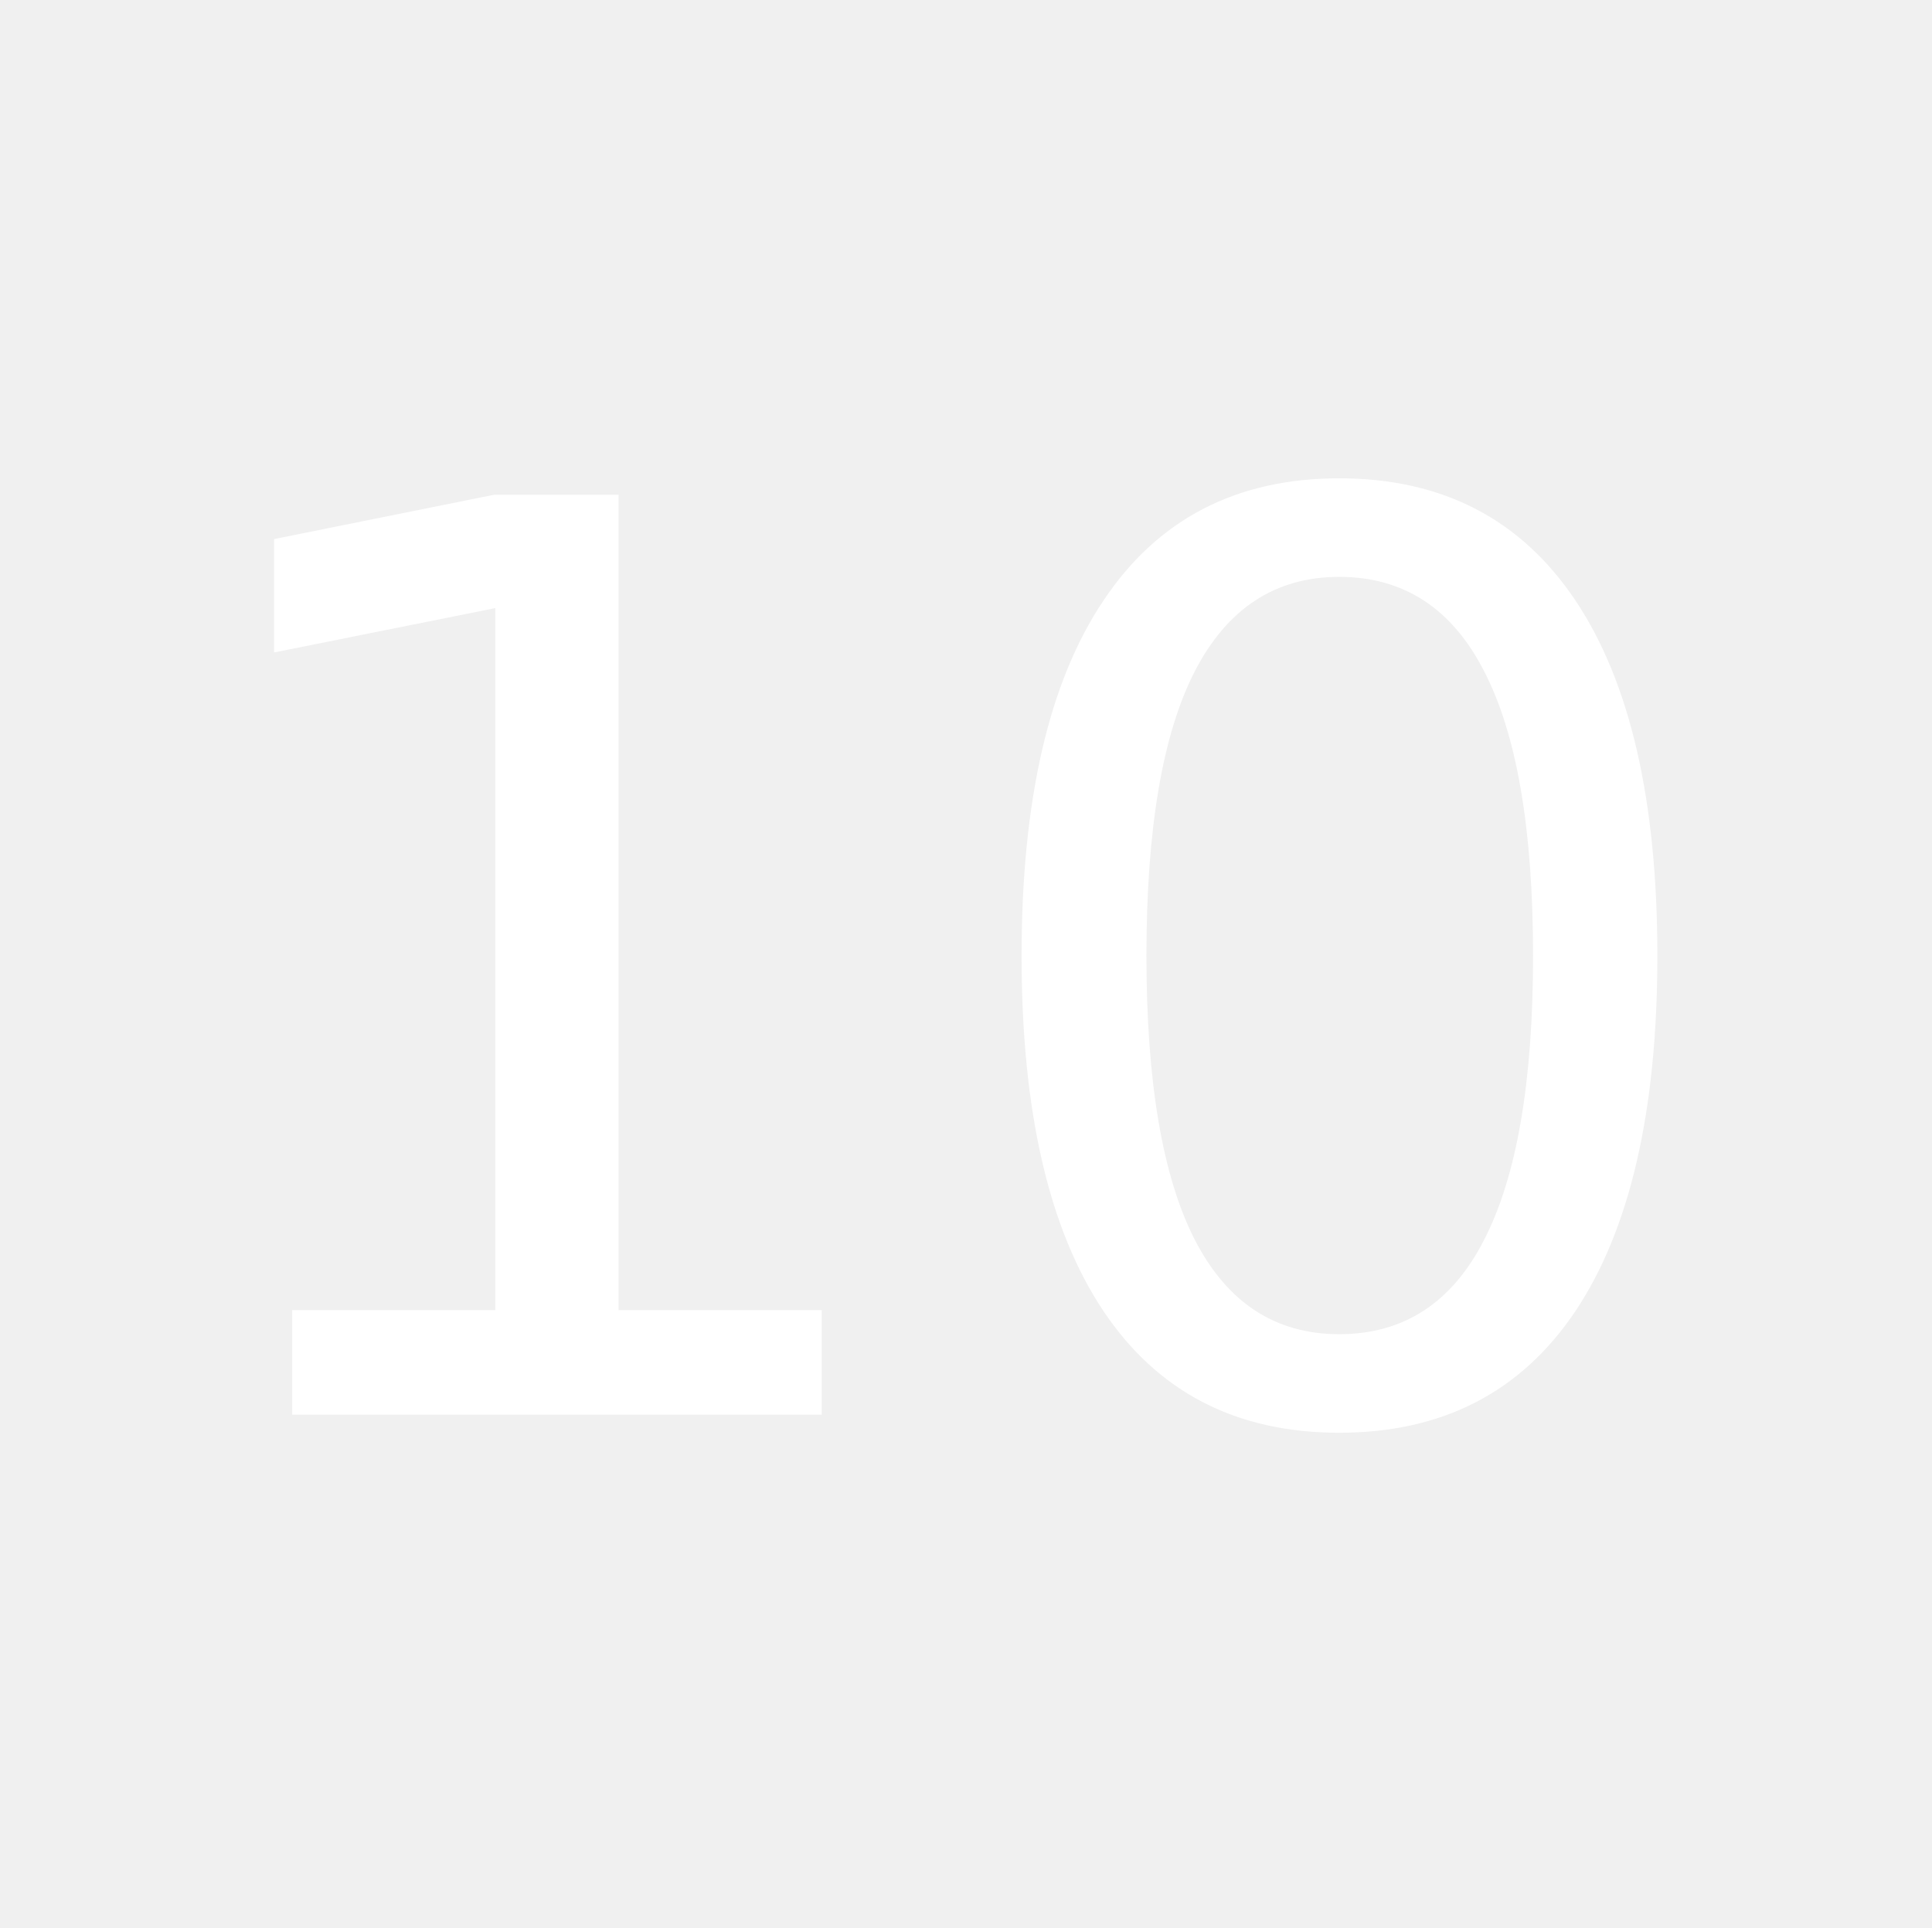
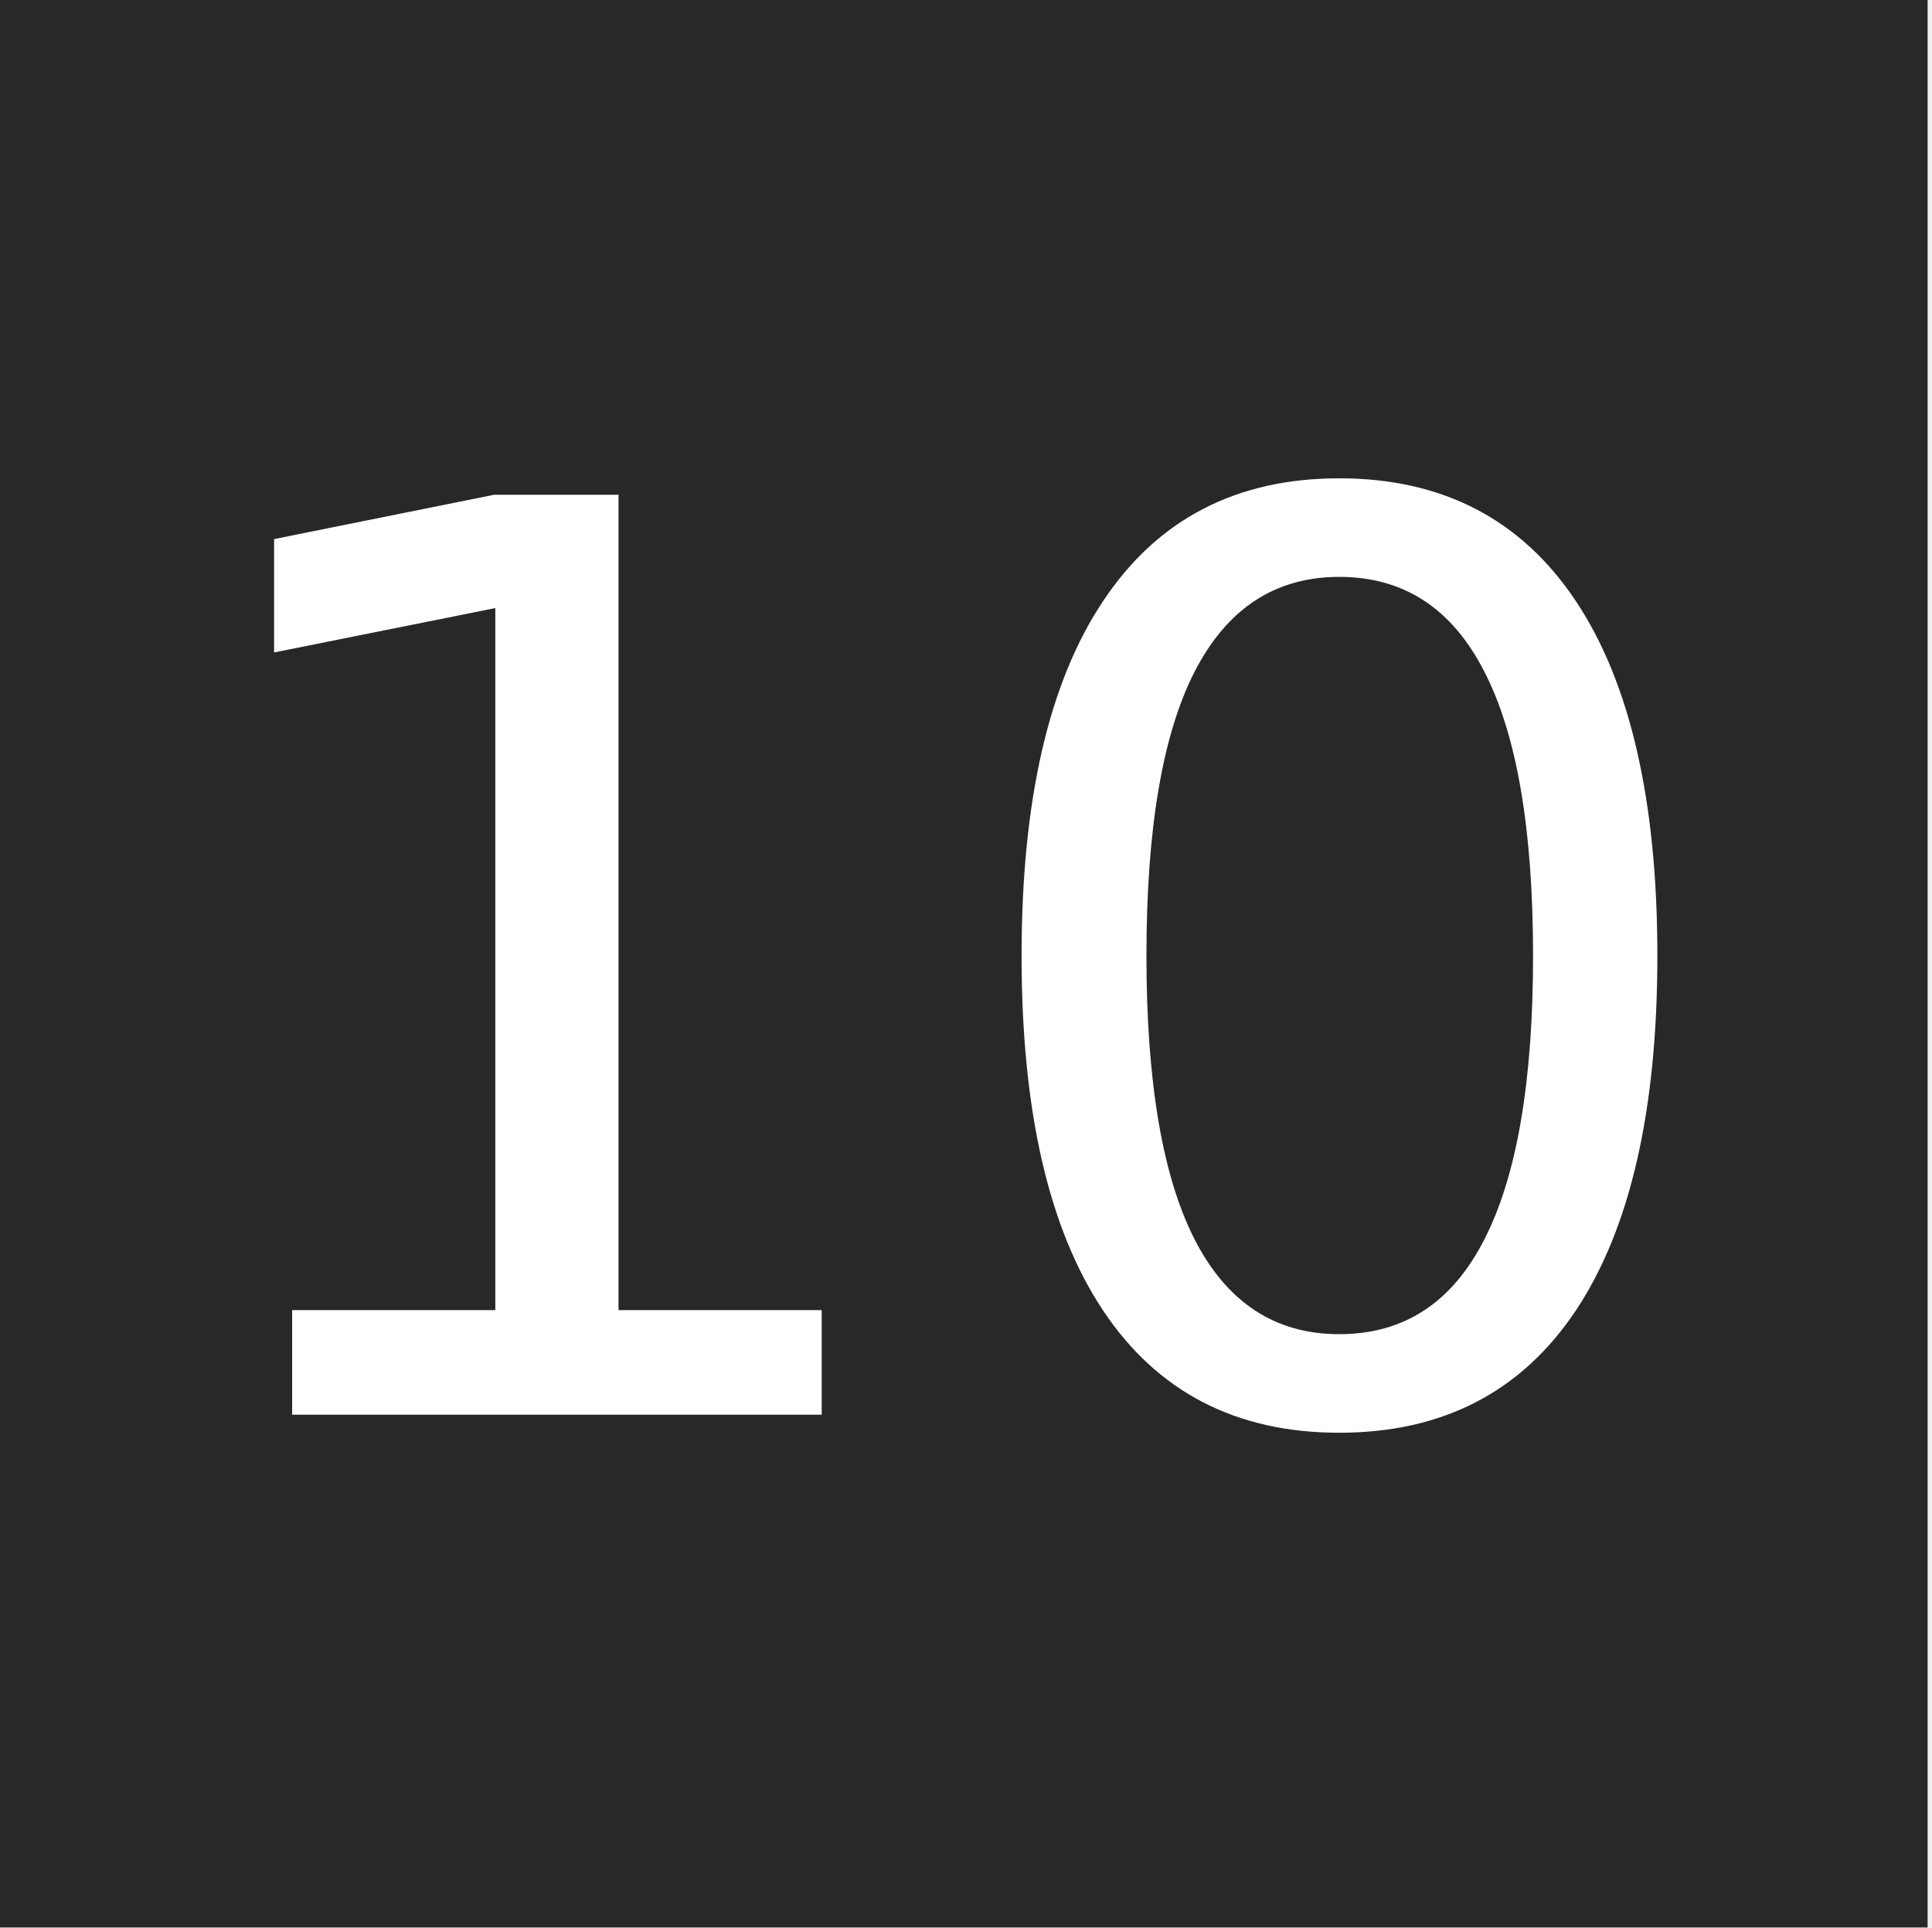
<svg xmlns="http://www.w3.org/2000/svg" version="1.1" width="55.125" height="55" viewBox="0 0 55.125 55" id="Layer_1" xml:space="preserve">
  <defs id="defs25">
	

		
		
		
		
		
		
			
		
	
			
				
			
		</defs>
+   <rect width="55" height="55" x="0" y="0" id="rect3018" style="fill:#282828;fill-opacity:1;stroke:none" />
  <text x="3.867" y="40.367" id="text2837" xml:space="preserve" style="font-size:40px;font-style:normal;font-weight:normal;fill:#ffffff;fill-opacity:1;stroke:none;font-family:Bitstream Vera Sans">
    <tspan x="3.867" y="40.367" id="tspan2839" style="font-size:36px;font-style:normal;font-variant:normal;font-weight:normal;font-stretch:normal;fill:#ffffff;font-family:DejaVu Sans;-inkscape-font-specification:DejaVu Sans">10</tspan>
  </text>
</svg>
